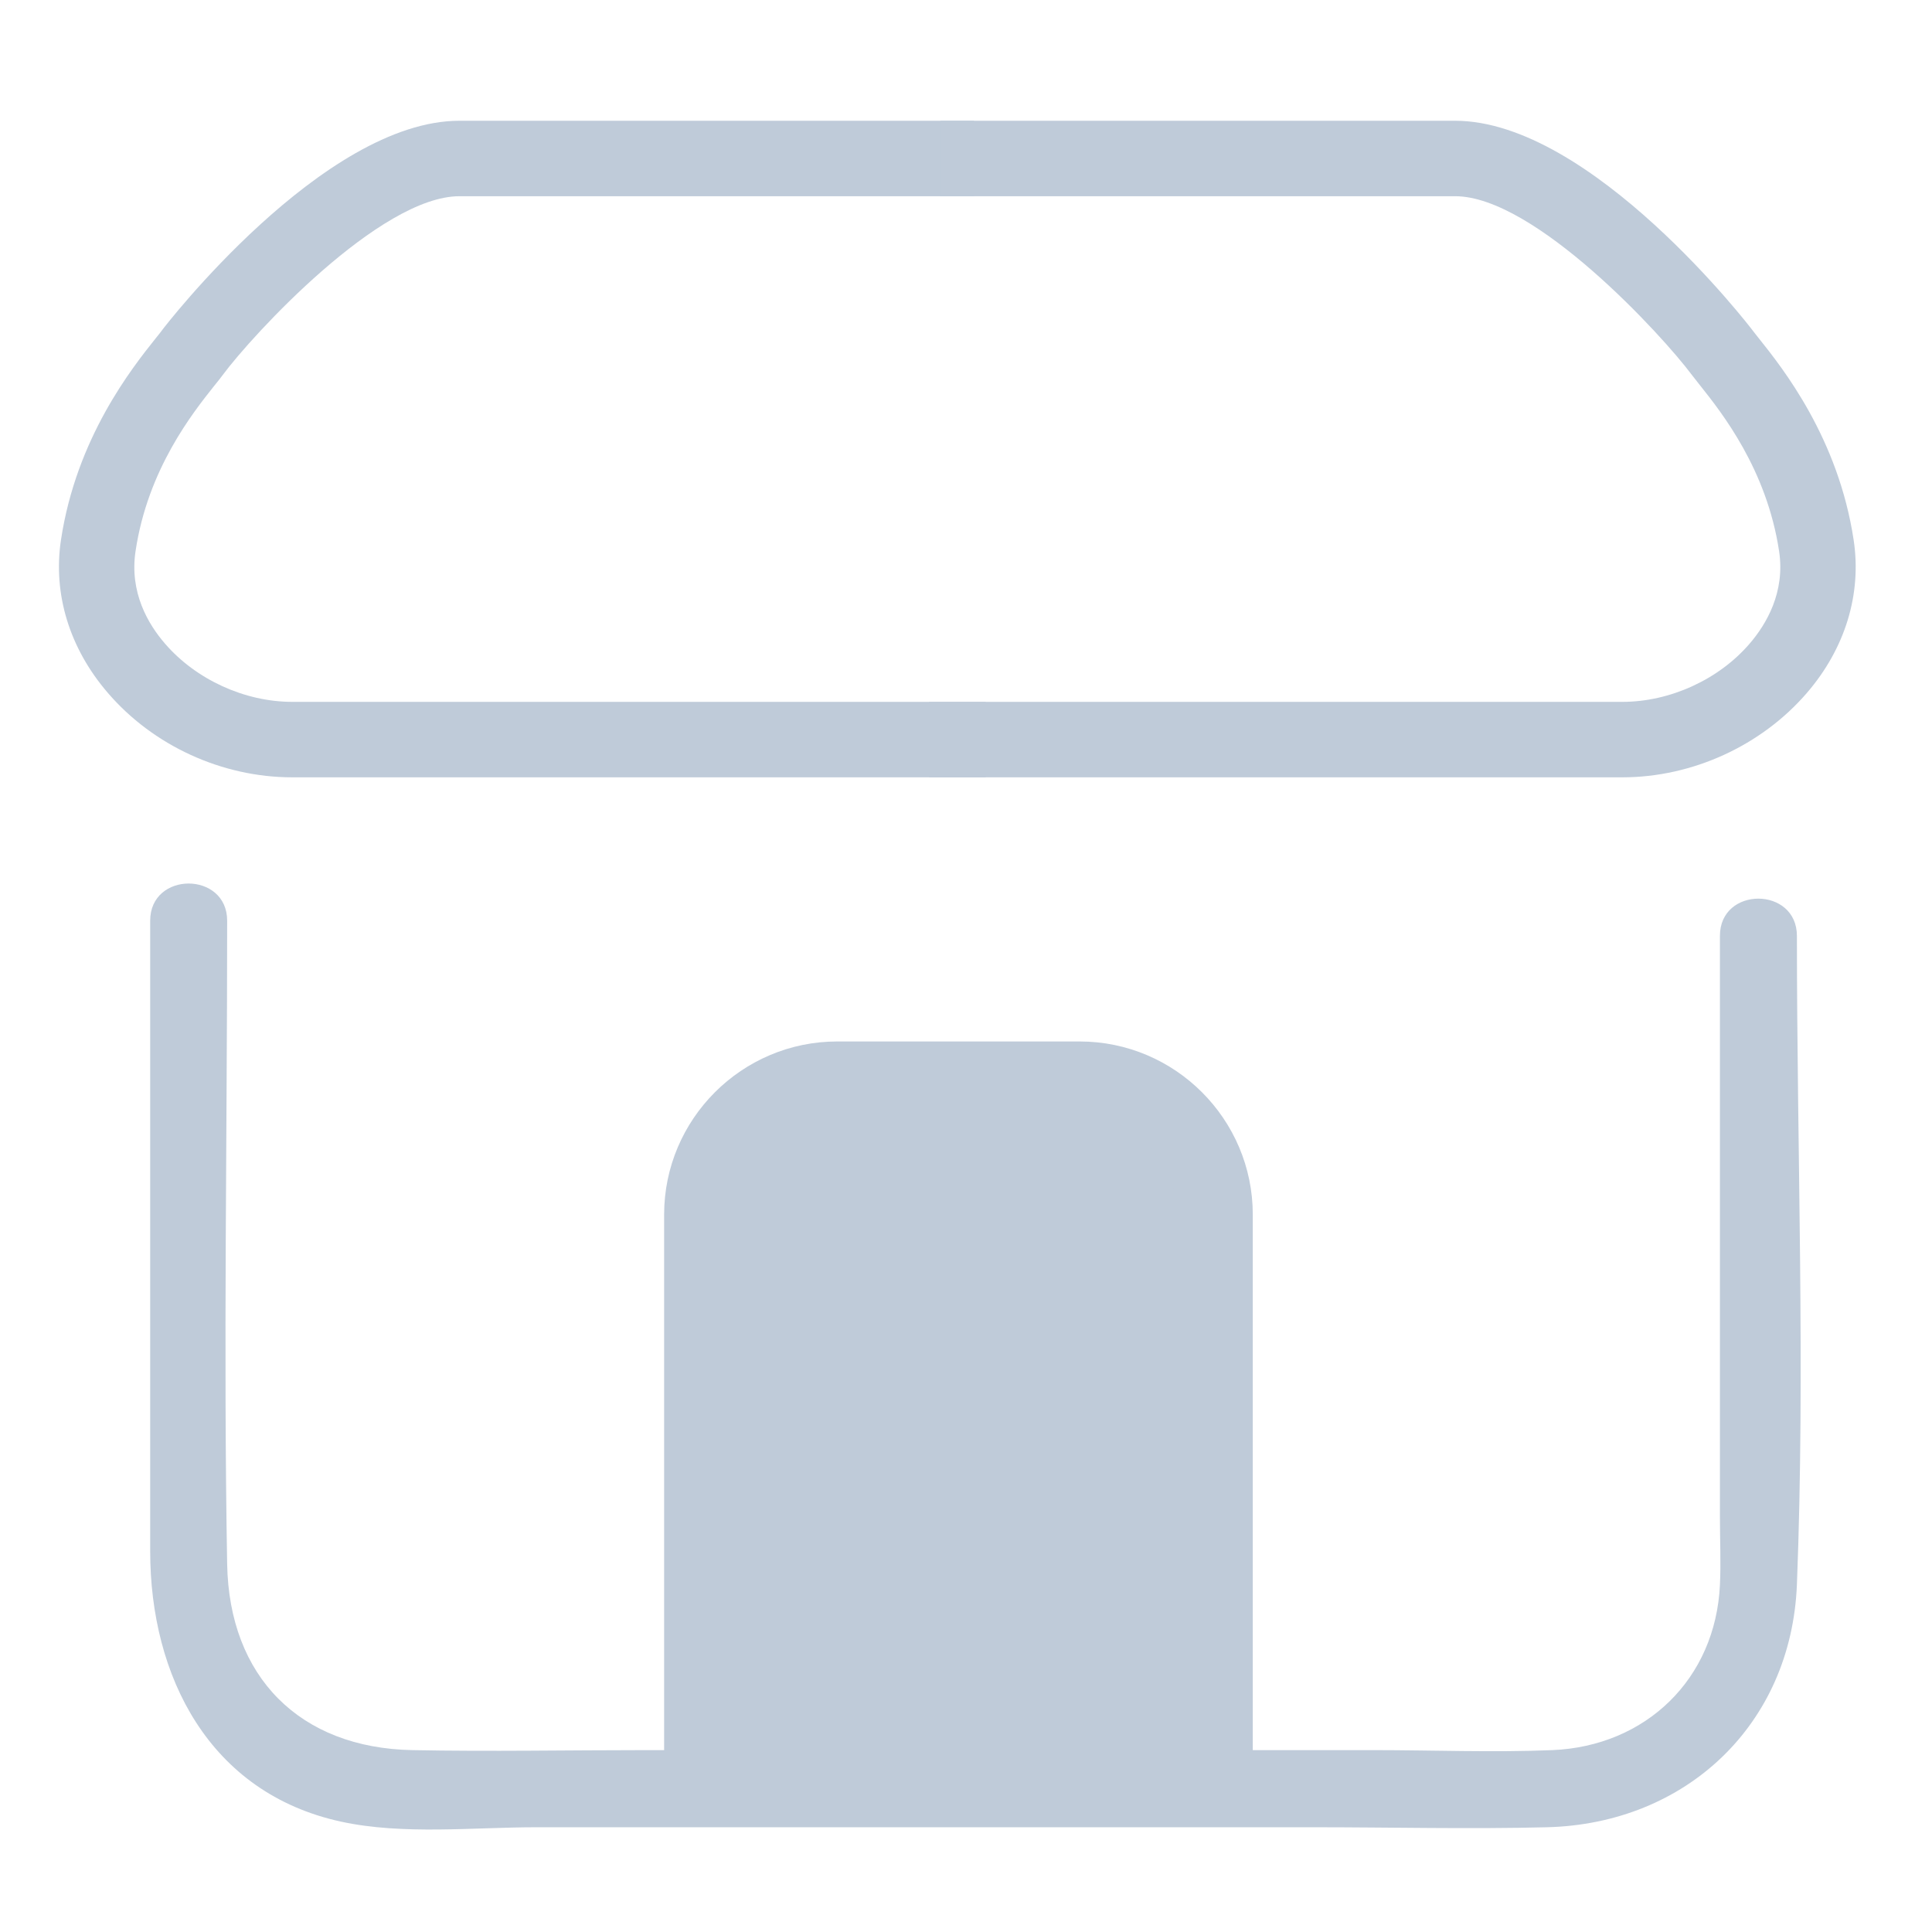
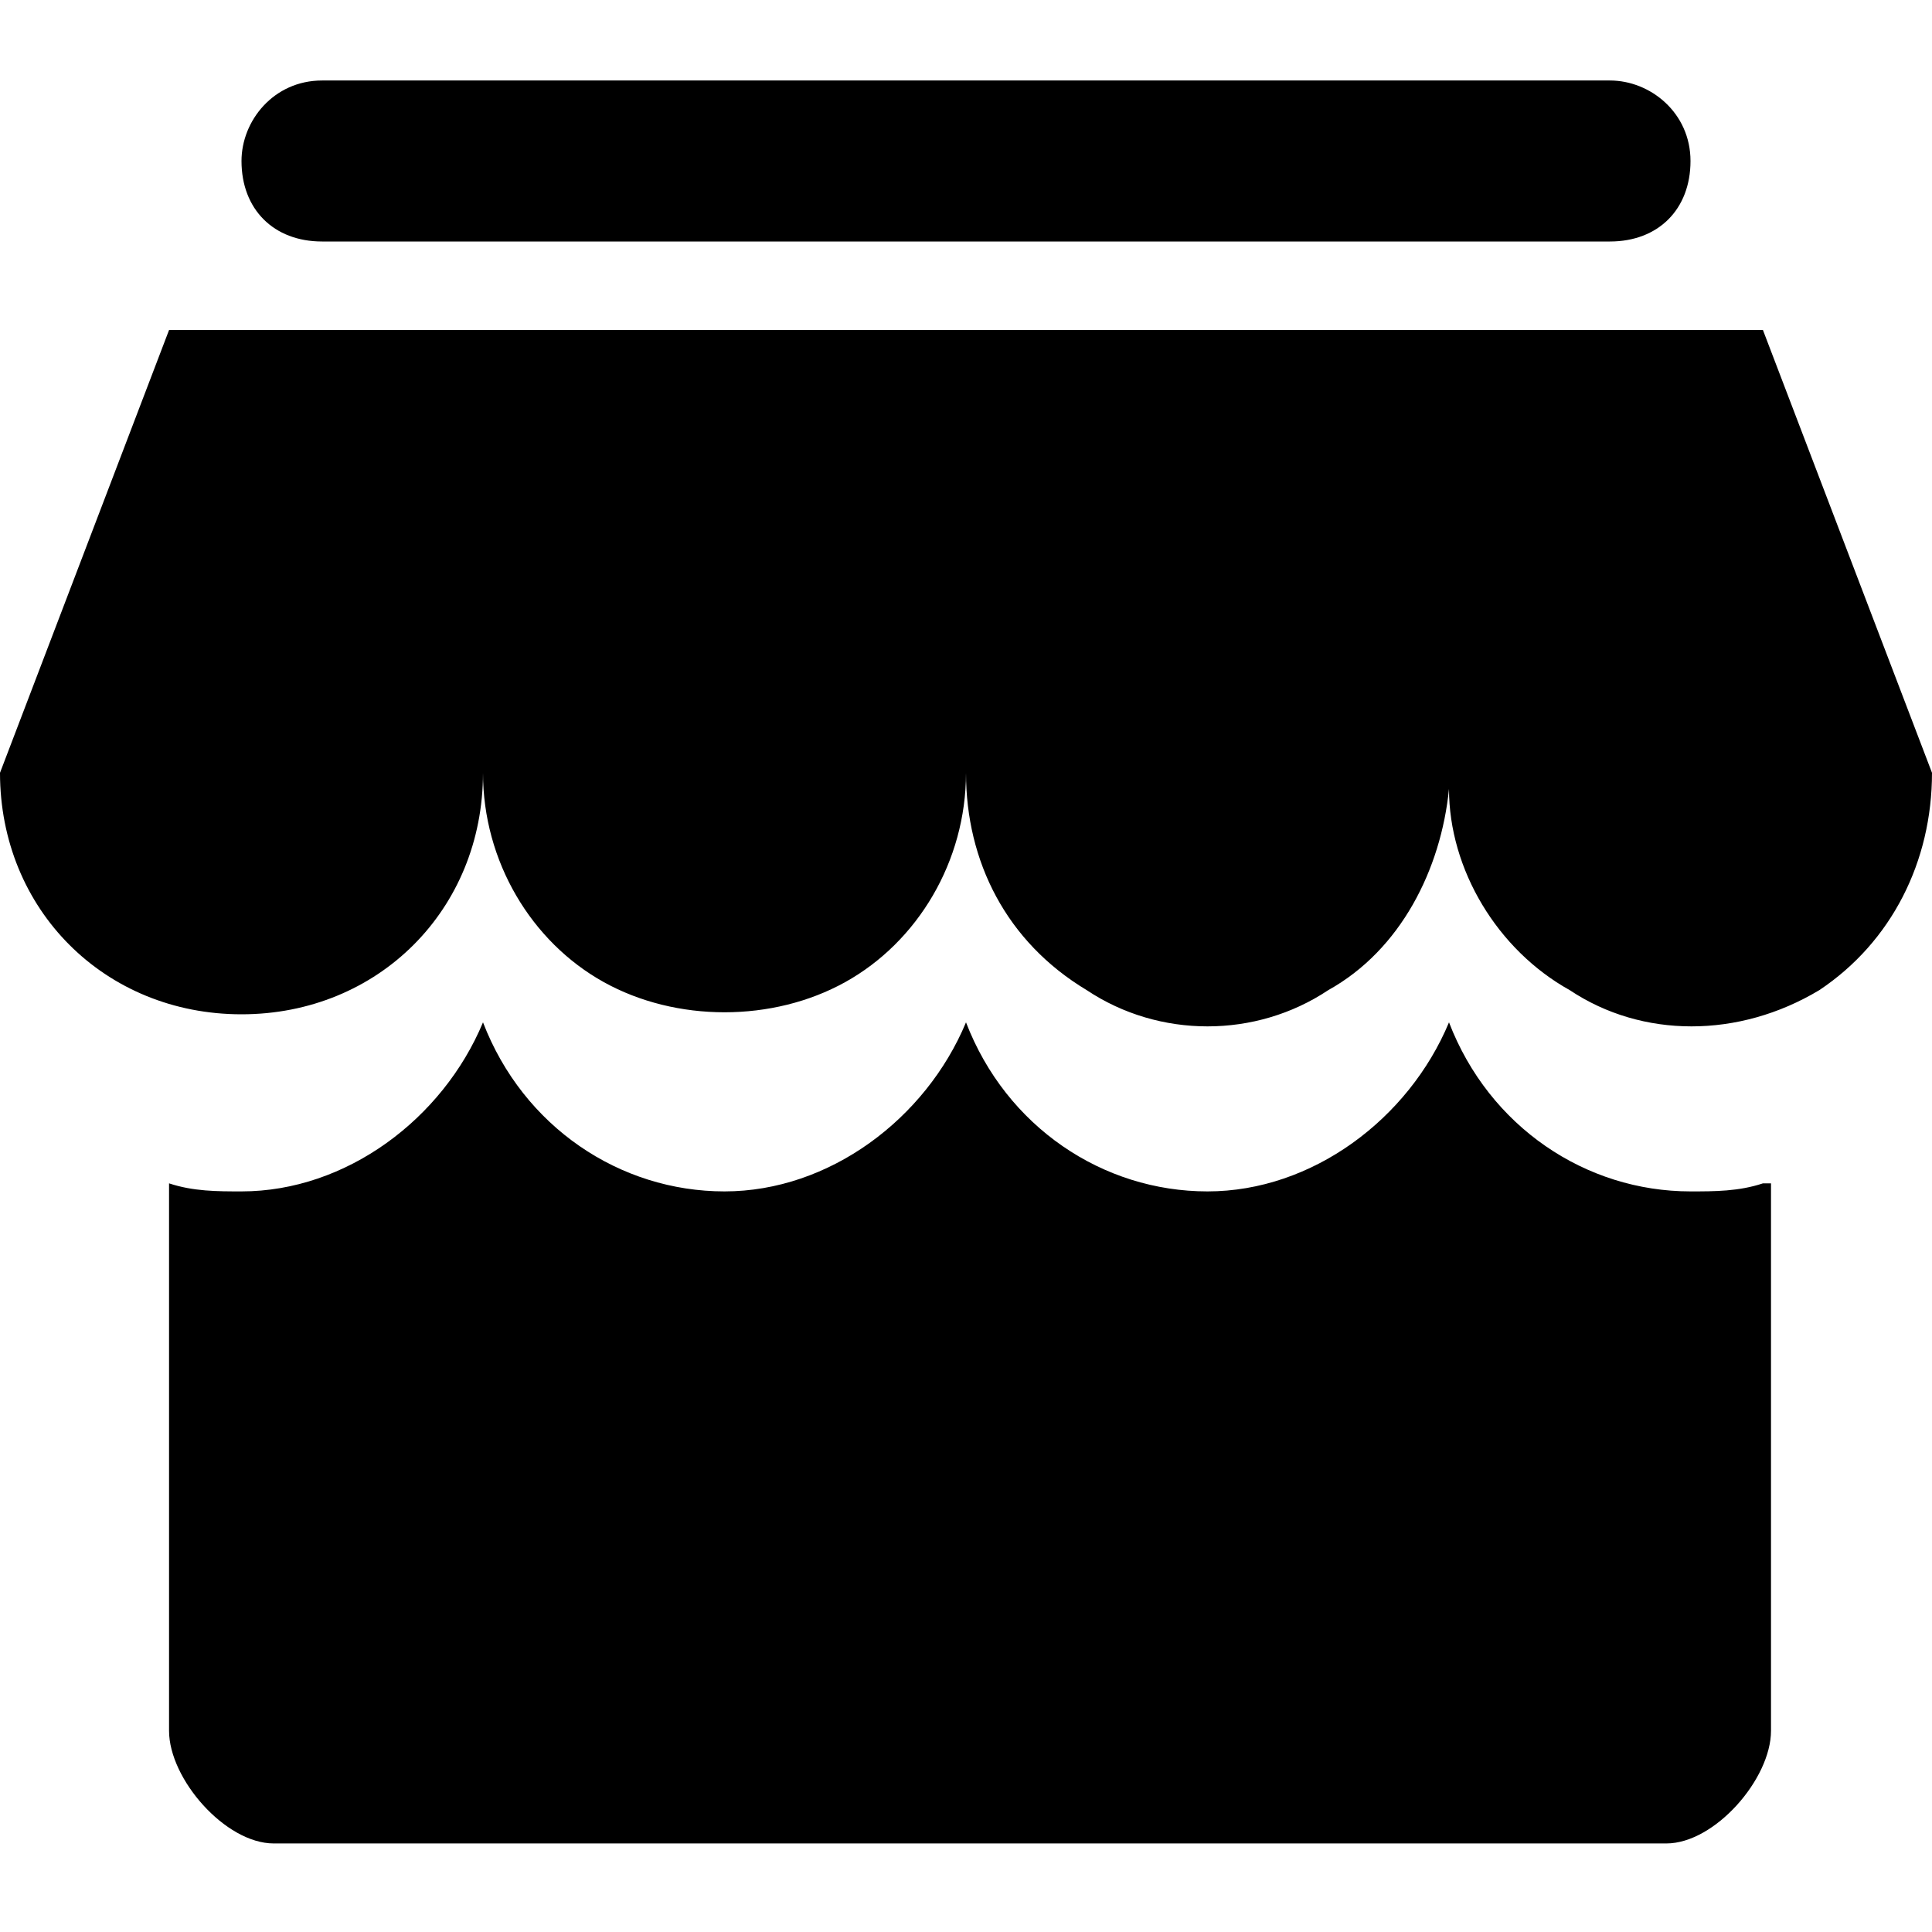
- <svg xmlns="http://www.w3.org/2000/svg" t="1587893877991" class="icon" viewBox="0 0 1024 1024" version="1.1" p-id="12288" width="400" height="400">
-   <defs>
-     <style type="text/css">@font-face { font-family: element-icons; src: url("chrome-extension://moombeodfomdpjnpocobemoiaemednkg/fonts/element-icons.woff") format("woff"), url("chrome-extension://moombeodfomdpjnpocobemoiaemednkg/fonts/element-icons.ttf ") format("truetype"); }
- </style>
-   </defs>
-   <path d="M911.6 496v308.24c0 11.92 0.56 23.92 0 35.76-2.32 49.92-39.28 85.52-88.8 87.6-31.6 1.28-63.44 0-95.04 0H342.4c-41.28 0-82.56 0.8-123.84 0-59.68-1.12-97.12-38.8-98.16-98.64-2-113.6 0-227.36 0-340.96 0-26.24-40.8-26.32-40.8 0v334.16c0 66.16 31.2 128.16 101.2 143.36 32.8 7.12 70.24 2.96 103.44 2.96h412c41.2 0 82.48 1.04 123.68 0 73.6-1.84 129.52-54.32 132.48-128.64 4.48-114.24 0-229.44 0-343.76 0-26.32-40.8-26.4-40.8-0.08zM522.32 412H154.88c-37.12 0-73.68-16.72-97.76-44.8-20.32-23.6-29.12-52.4-24.8-81.04 8.16-54.08 37.6-91.04 50.16-106.8 1.44-1.76 2.64-3.28 3.52-4.48C86.72 173.84 171.12 64 243.52 64h272.72v40H243.52c-42.16 0-110 73.84-125.44 94.72-1.12 1.52-2.56 3.36-4.4 5.6-11.44 14.4-35.36 44.32-41.84 87.84-3.28 21.76 6.64 38.64 15.6 48.96 16.4 19.04 42.24 30.88 67.44 30.88H522.4v40z" fill="#bfcbd9" p-id="12289" />
-   <path d="M859.84 412H492.4v-40h367.52c25.2 0 51.12-11.84 67.44-30.88 8.88-10.32 18.88-27.28 15.6-48.96-6.56-43.44-30.4-73.44-41.84-87.84-1.76-2.24-3.28-4.16-4.4-5.6C881.2 177.84 813.44 104 771.28 104h-272.8V64H771.2c72.4 0 156.8 109.84 157.6 110.96 0.88 1.2 2.08 2.64 3.52 4.48 12.56 15.76 42 52.72 50.16 106.8 4.32 28.64-4.48 57.44-24.8 81.04-24.16 28-60.72 44.72-97.84 44.72z" fill="#bfcbd9" p-id="12290" />
-   <path d="M644 940h-272V643.76c0-39.6 32.16-71.76 71.76-71.76h128.48c39.6 0 71.76 32.16 71.76 71.76v296.24z" fill="#bfcbd9" p-id="12291" />
-   <path d="M664 960H352V643.76C352 593.2 393.2 552 443.76 552h128.48C622.8 552 664 593.2 664 643.76V960z m-272-40h232V643.76C624 615.2 600.8 592 572.24 592H443.76C415.2 592 392 615.2 392 643.76V920z" fill="#bfcbd9" p-id="12292" />
+ <svg xmlns="http://www.w3.org/2000/svg" t="1588945136925" class="icon" viewBox="0 0 1024 1024" version="1.1" p-id="7092" width="400" height="400">
+   <path d="M934.4 627.2c-12.8 4.267-25.6 4.267-38.4 4.267-55.467 0-106.667-34.133-128-89.6-21.333 51.2-72.533 89.6-128 89.6s-106.667-34.133-128-89.6c-21.333 51.2-72.533 89.6-128 89.6s-106.667-34.133-128-89.6c-21.333 51.2-72.533 89.6-128 89.6-12.8 0-25.6 0-38.4-4.267v290.133c0 25.6 29.867 59.733 55.467 59.733h738.133c25.6 0 55.467-34.133 55.467-59.733v-290.133z" p-id="7093" />
+   <path d="M1024 409.6l-89.6-234.667H89.6L0 409.6c0 72.533 55.467 128 128 128s128-55.467 128-128c0 46.933 25.6 89.6 64 110.933s89.6 21.333 128 0c38.4-21.333 64-64 64-110.933 0 46.933 21.333 89.6 64 115.2 38.4 25.6 89.6 25.6 128 0 38.4-21.333 59.733-64 64-106.667v-8.533 8.533c0 42.667 25.6 85.333 64 106.667 38.4 25.6 89.6 25.6 132.267 0 38.4-25.6 59.733-68.267 59.733-115.2zM853.333 128H170.667c-25.6 0-42.667-17.067-42.667-42.667 0-21.333 17.067-42.667 42.667-42.667h682.667c21.333 0 42.667 17.067 42.667 42.667s-17.067 42.667-42.667 42.667z" p-id="7094" />
</svg>
